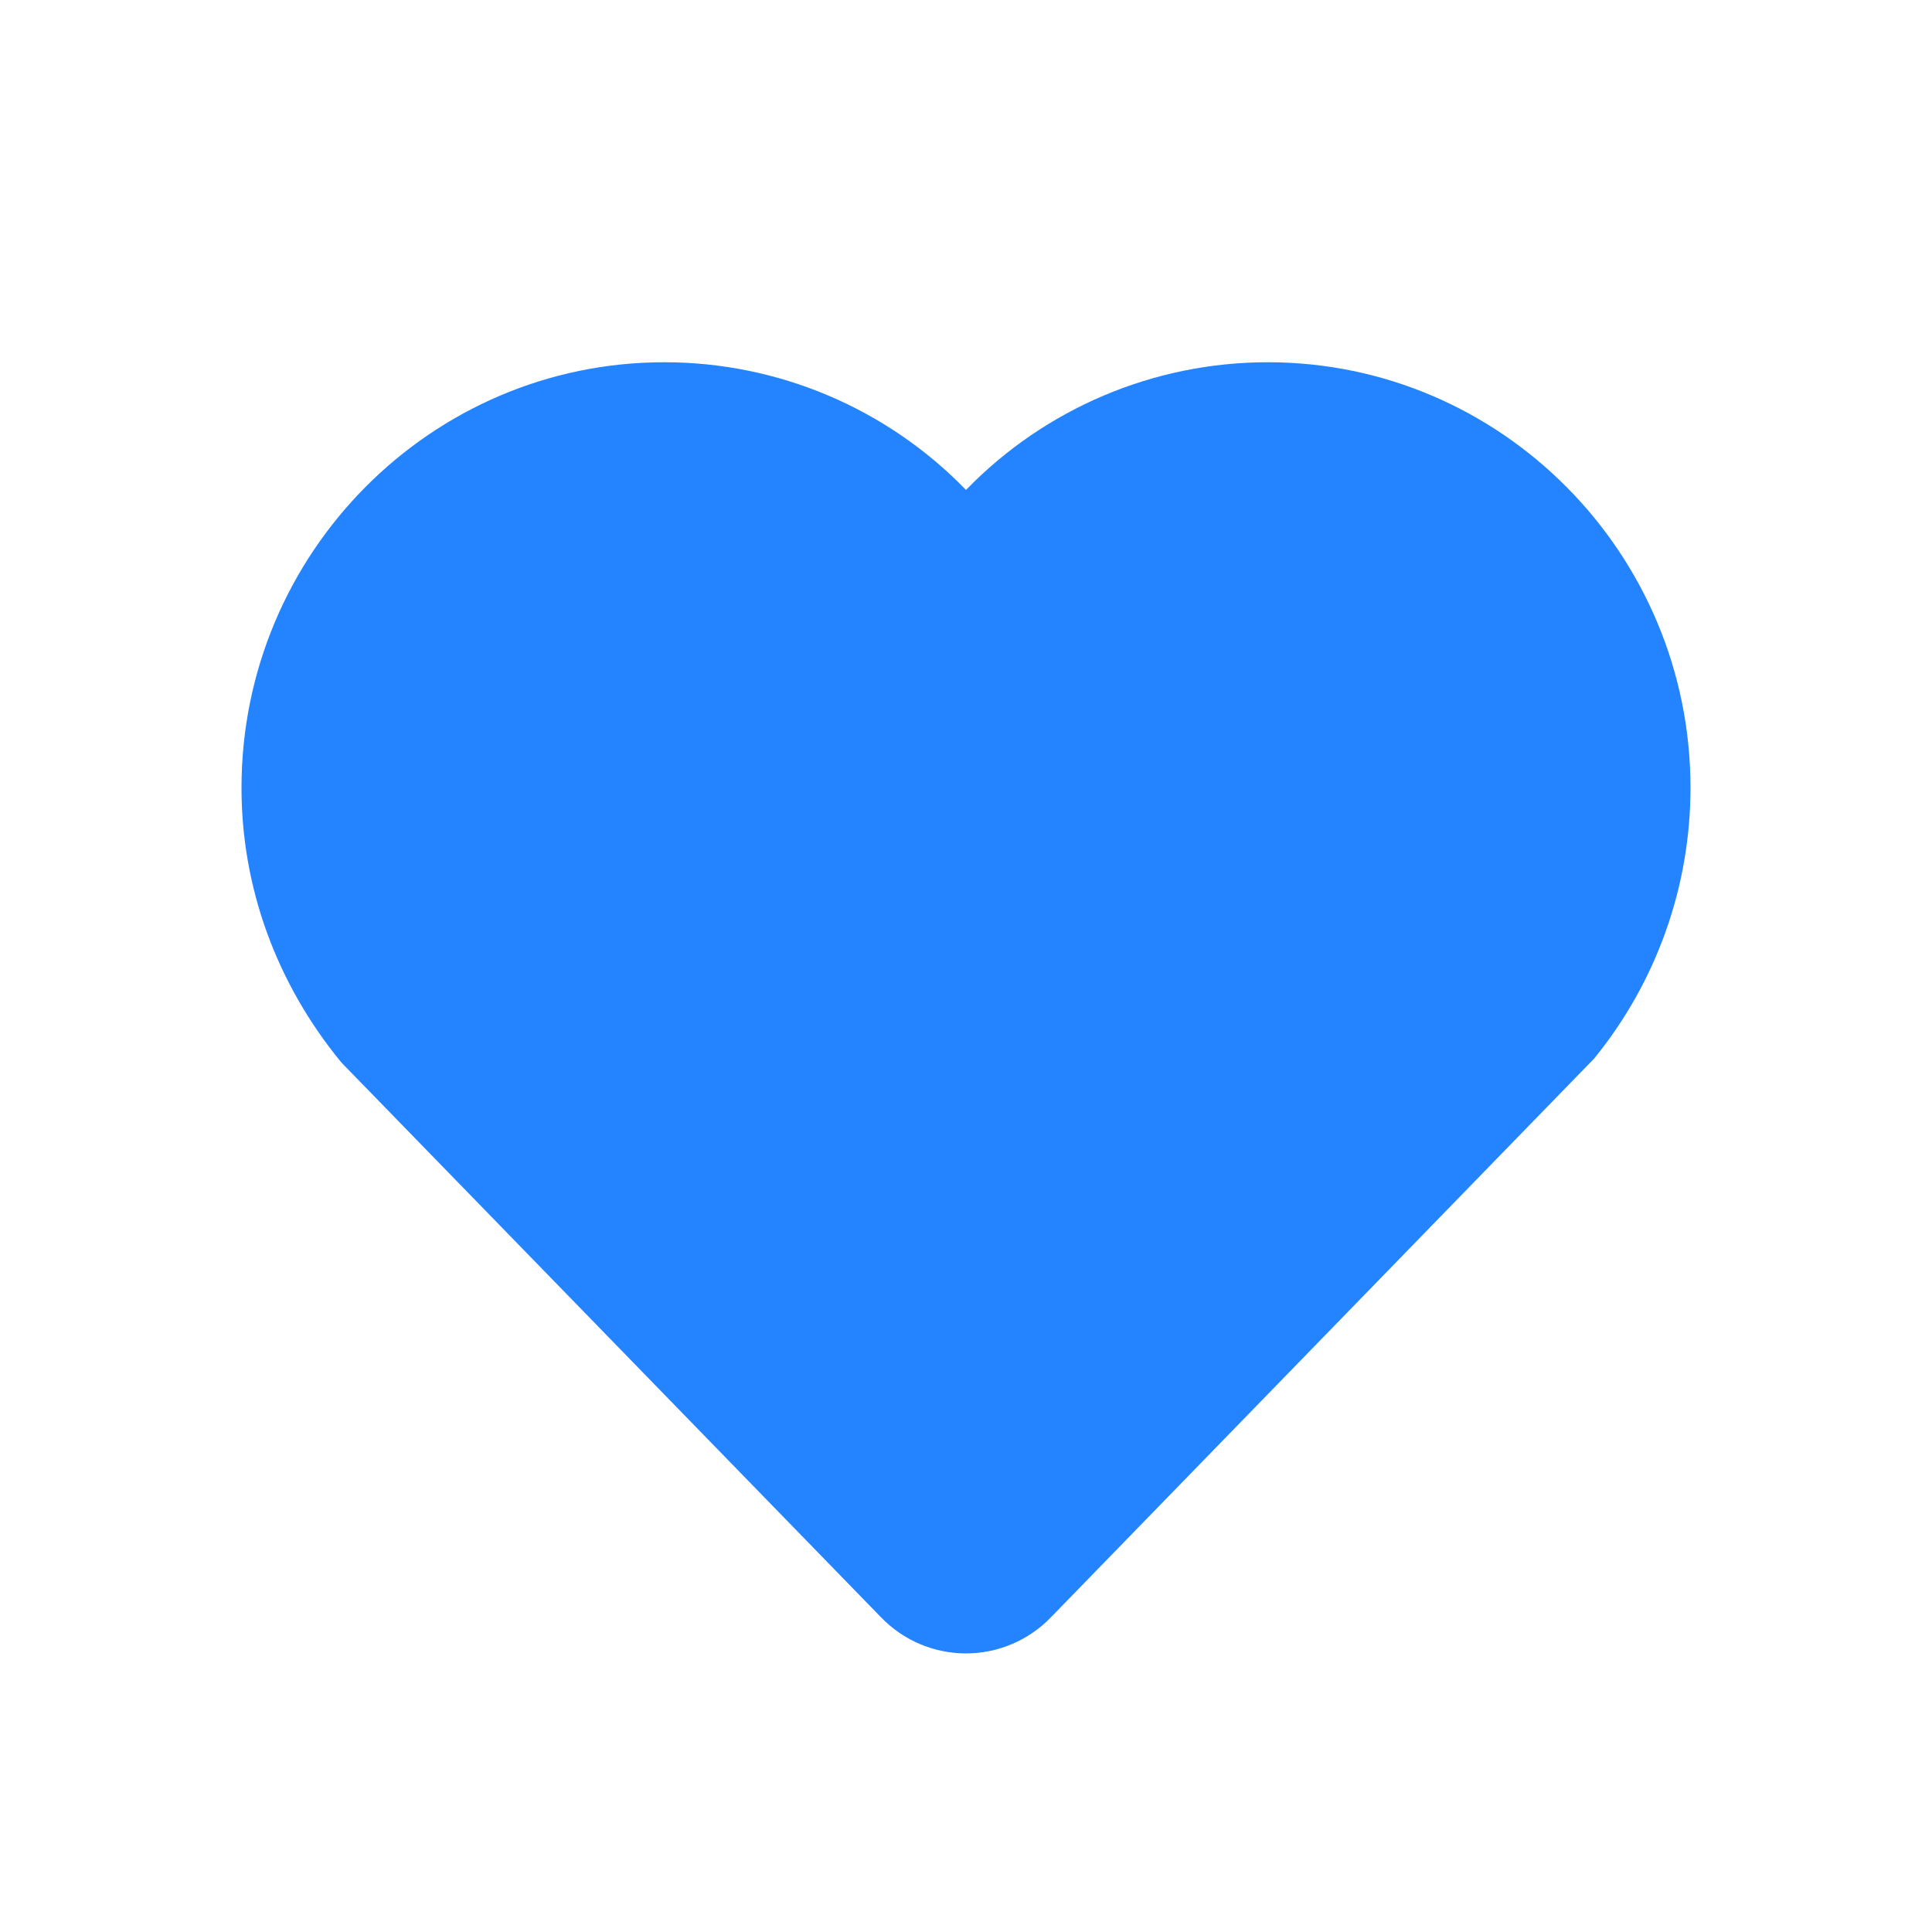
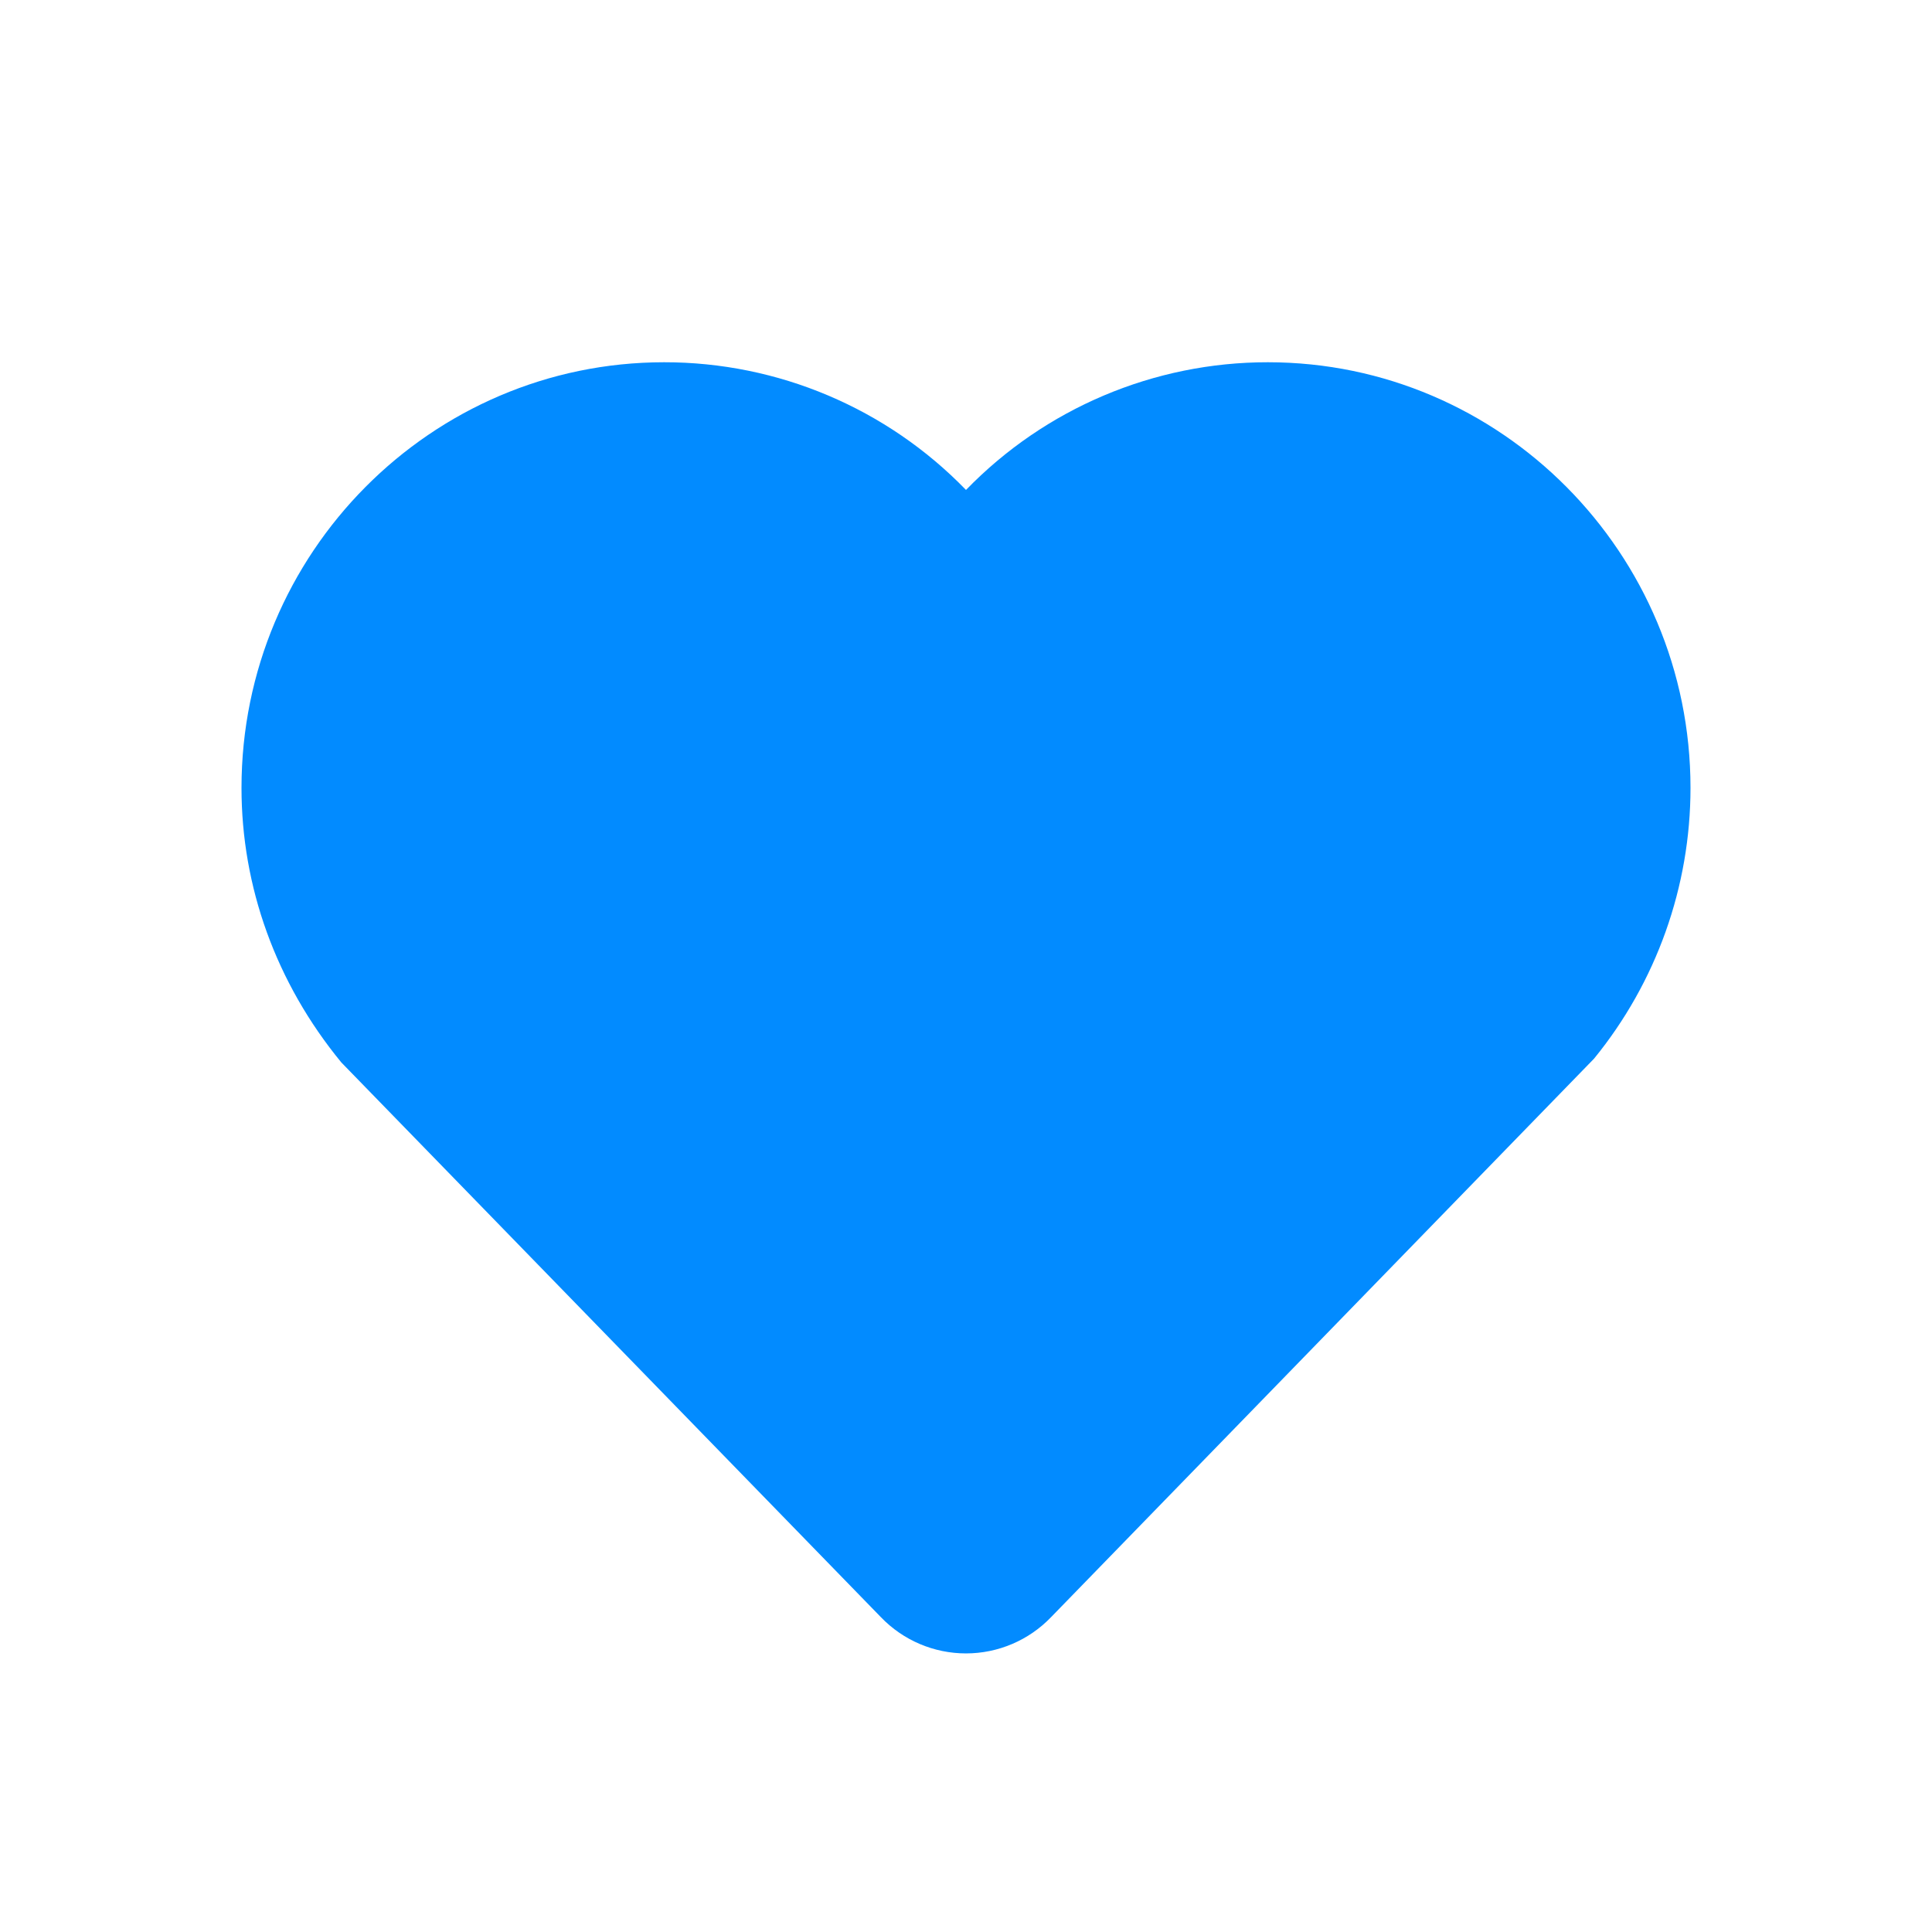
<svg xmlns="http://www.w3.org/2000/svg" t="1641359264983" class="icon" viewBox="0 0 1024 1024" version="1.1" p-id="2172" width="48" height="48">
  <defs>
    <style type="text/css" />
  </defs>
-   <path d="M672 192a222.72 222.72 0 0 0-160 67.68A222.592 222.592 0 0 0 352 192c-123.52 0-224 101.184-224 225.6 0 52.256 18.144 103.2 52.928 145.536l285.952 293.984a62.528 62.528 0 0 0 90.208 0l287.808-296.032A227.136 227.136 0 0 0 896 417.6C896 293.184 795.52 192 672 192" p-id="2173" fill="#2483ff" />
+   <path d="M672 192a222.72 222.72 0 0 0-160 67.68A222.592 222.592 0 0 0 352 192c-123.52 0-224 101.184-224 225.6 0 52.256 18.144 103.2 52.928 145.536l285.952 293.984a62.528 62.528 0 0 0 90.208 0l287.808-296.032A227.136 227.136 0 0 0 896 417.6C896 293.184 795.52 192 672 192" p-id="2173" fill="#028bff" />
</svg>
